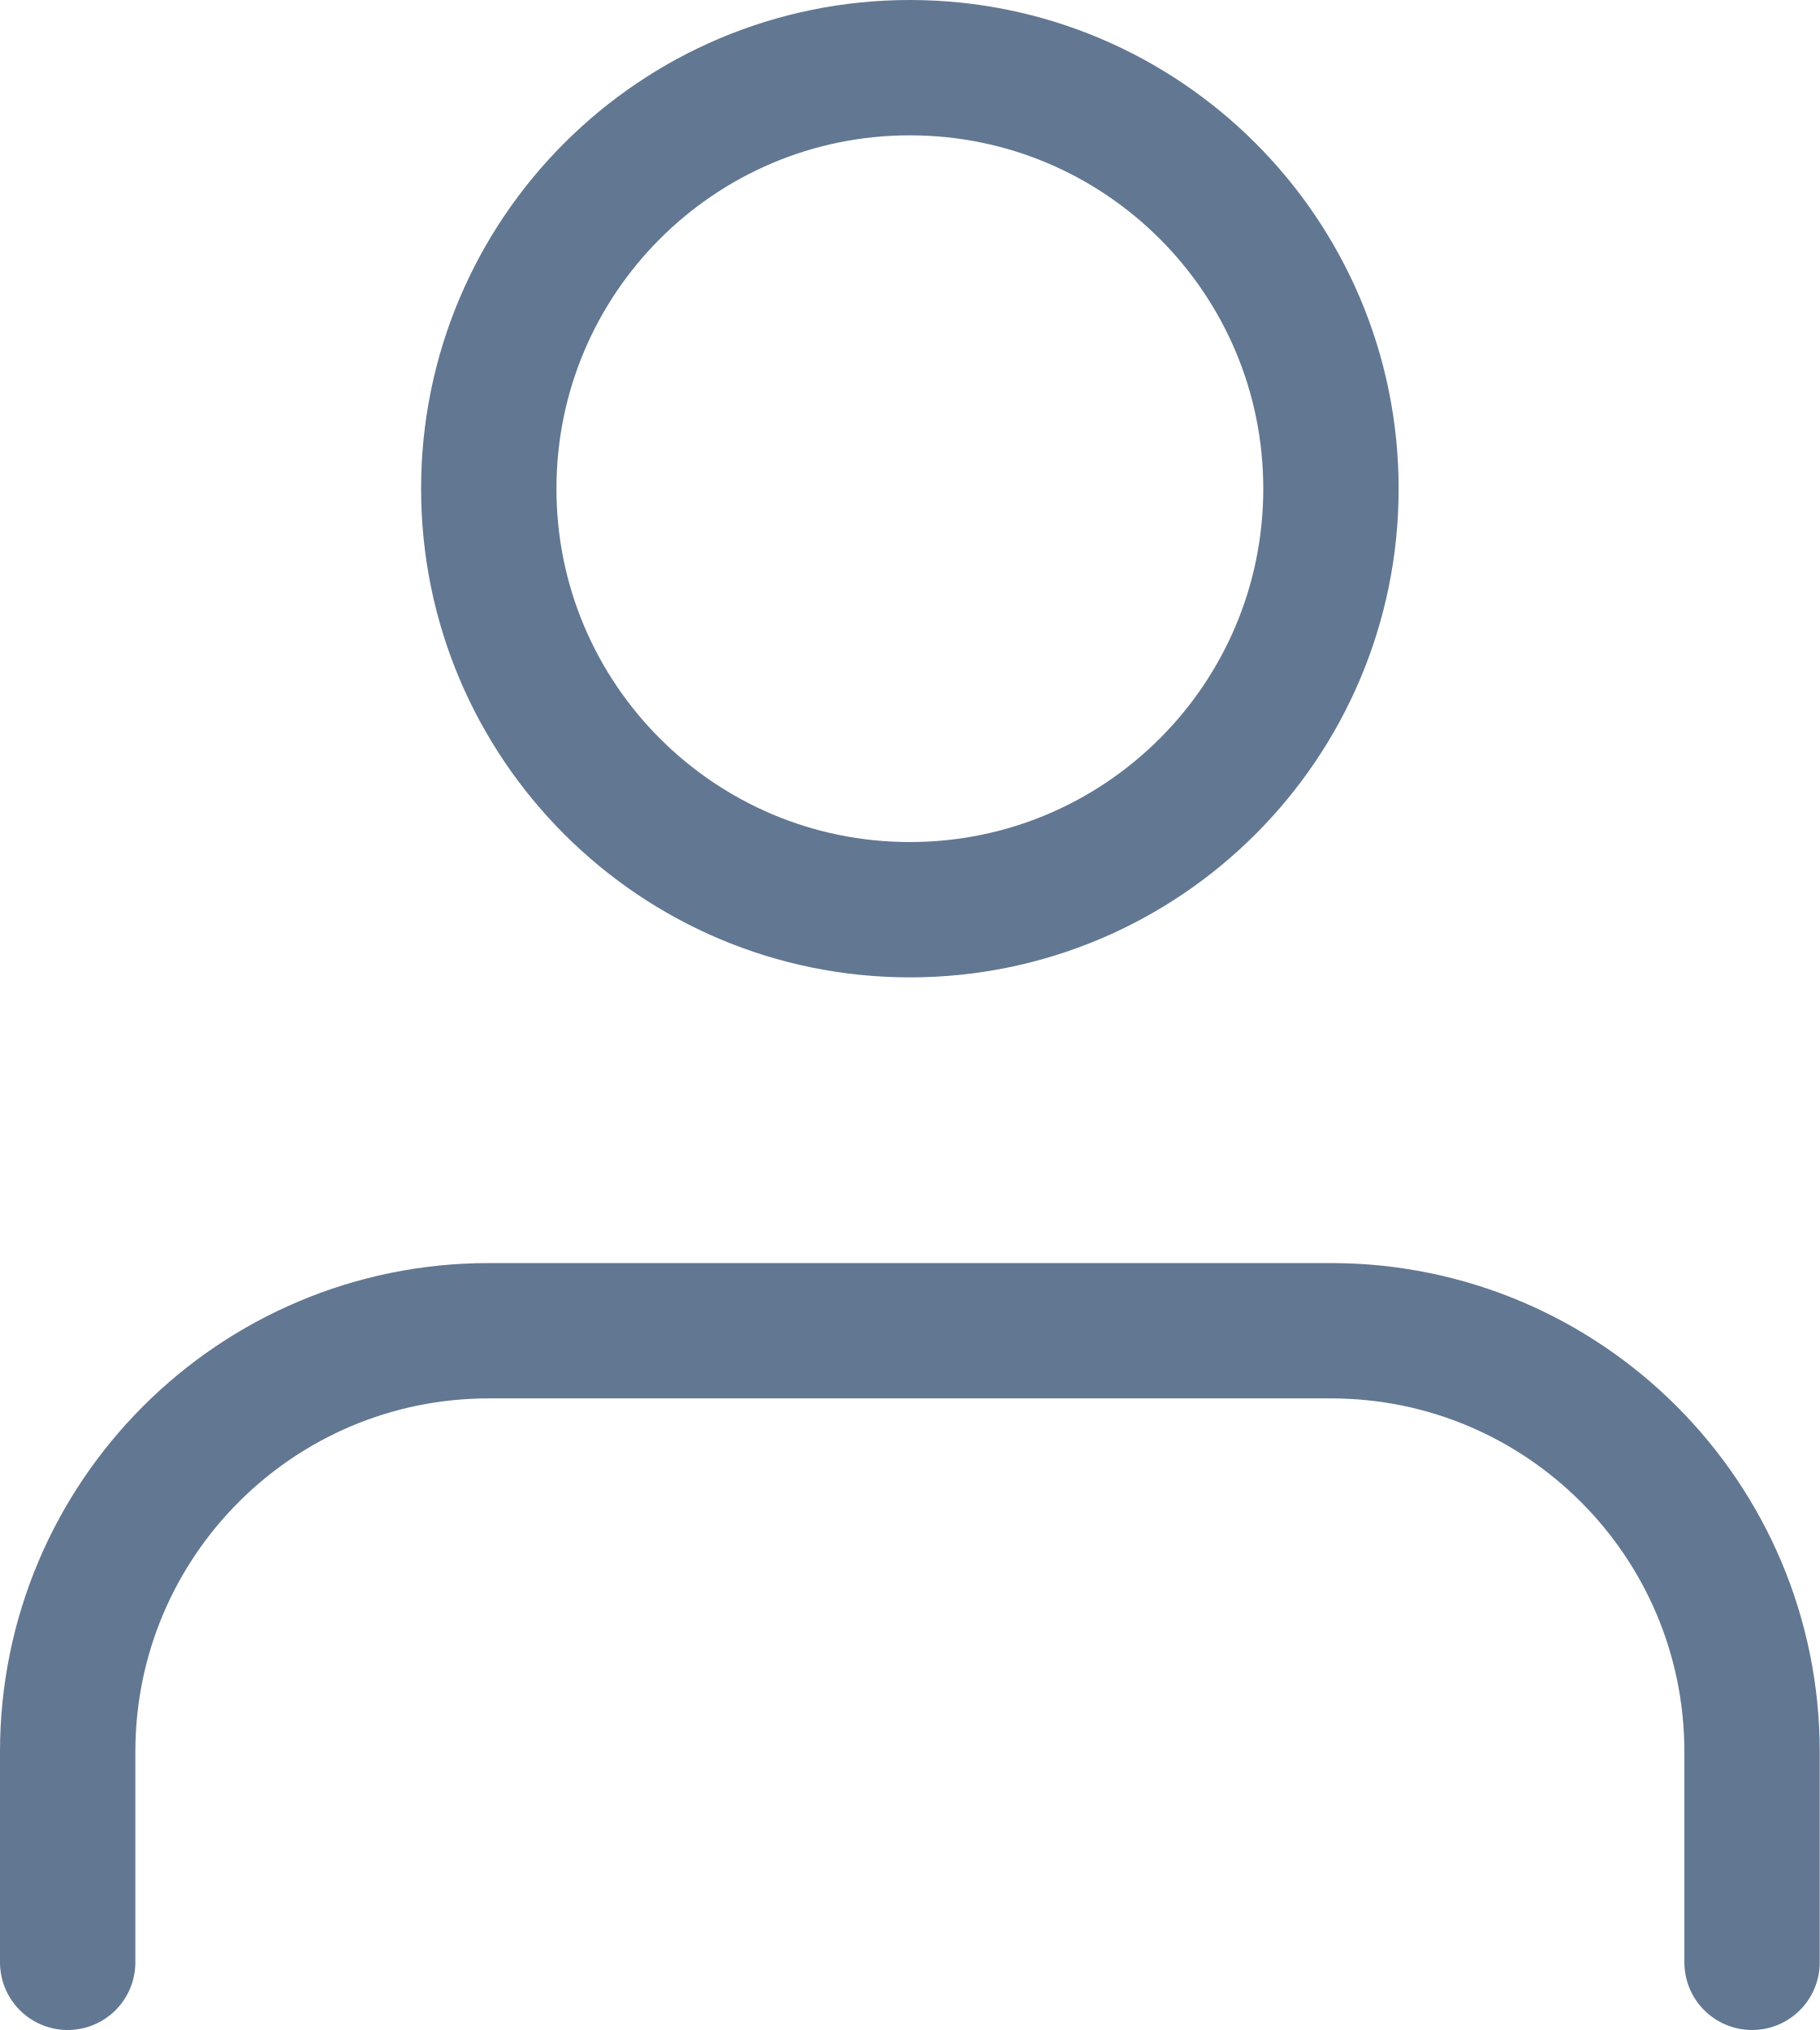
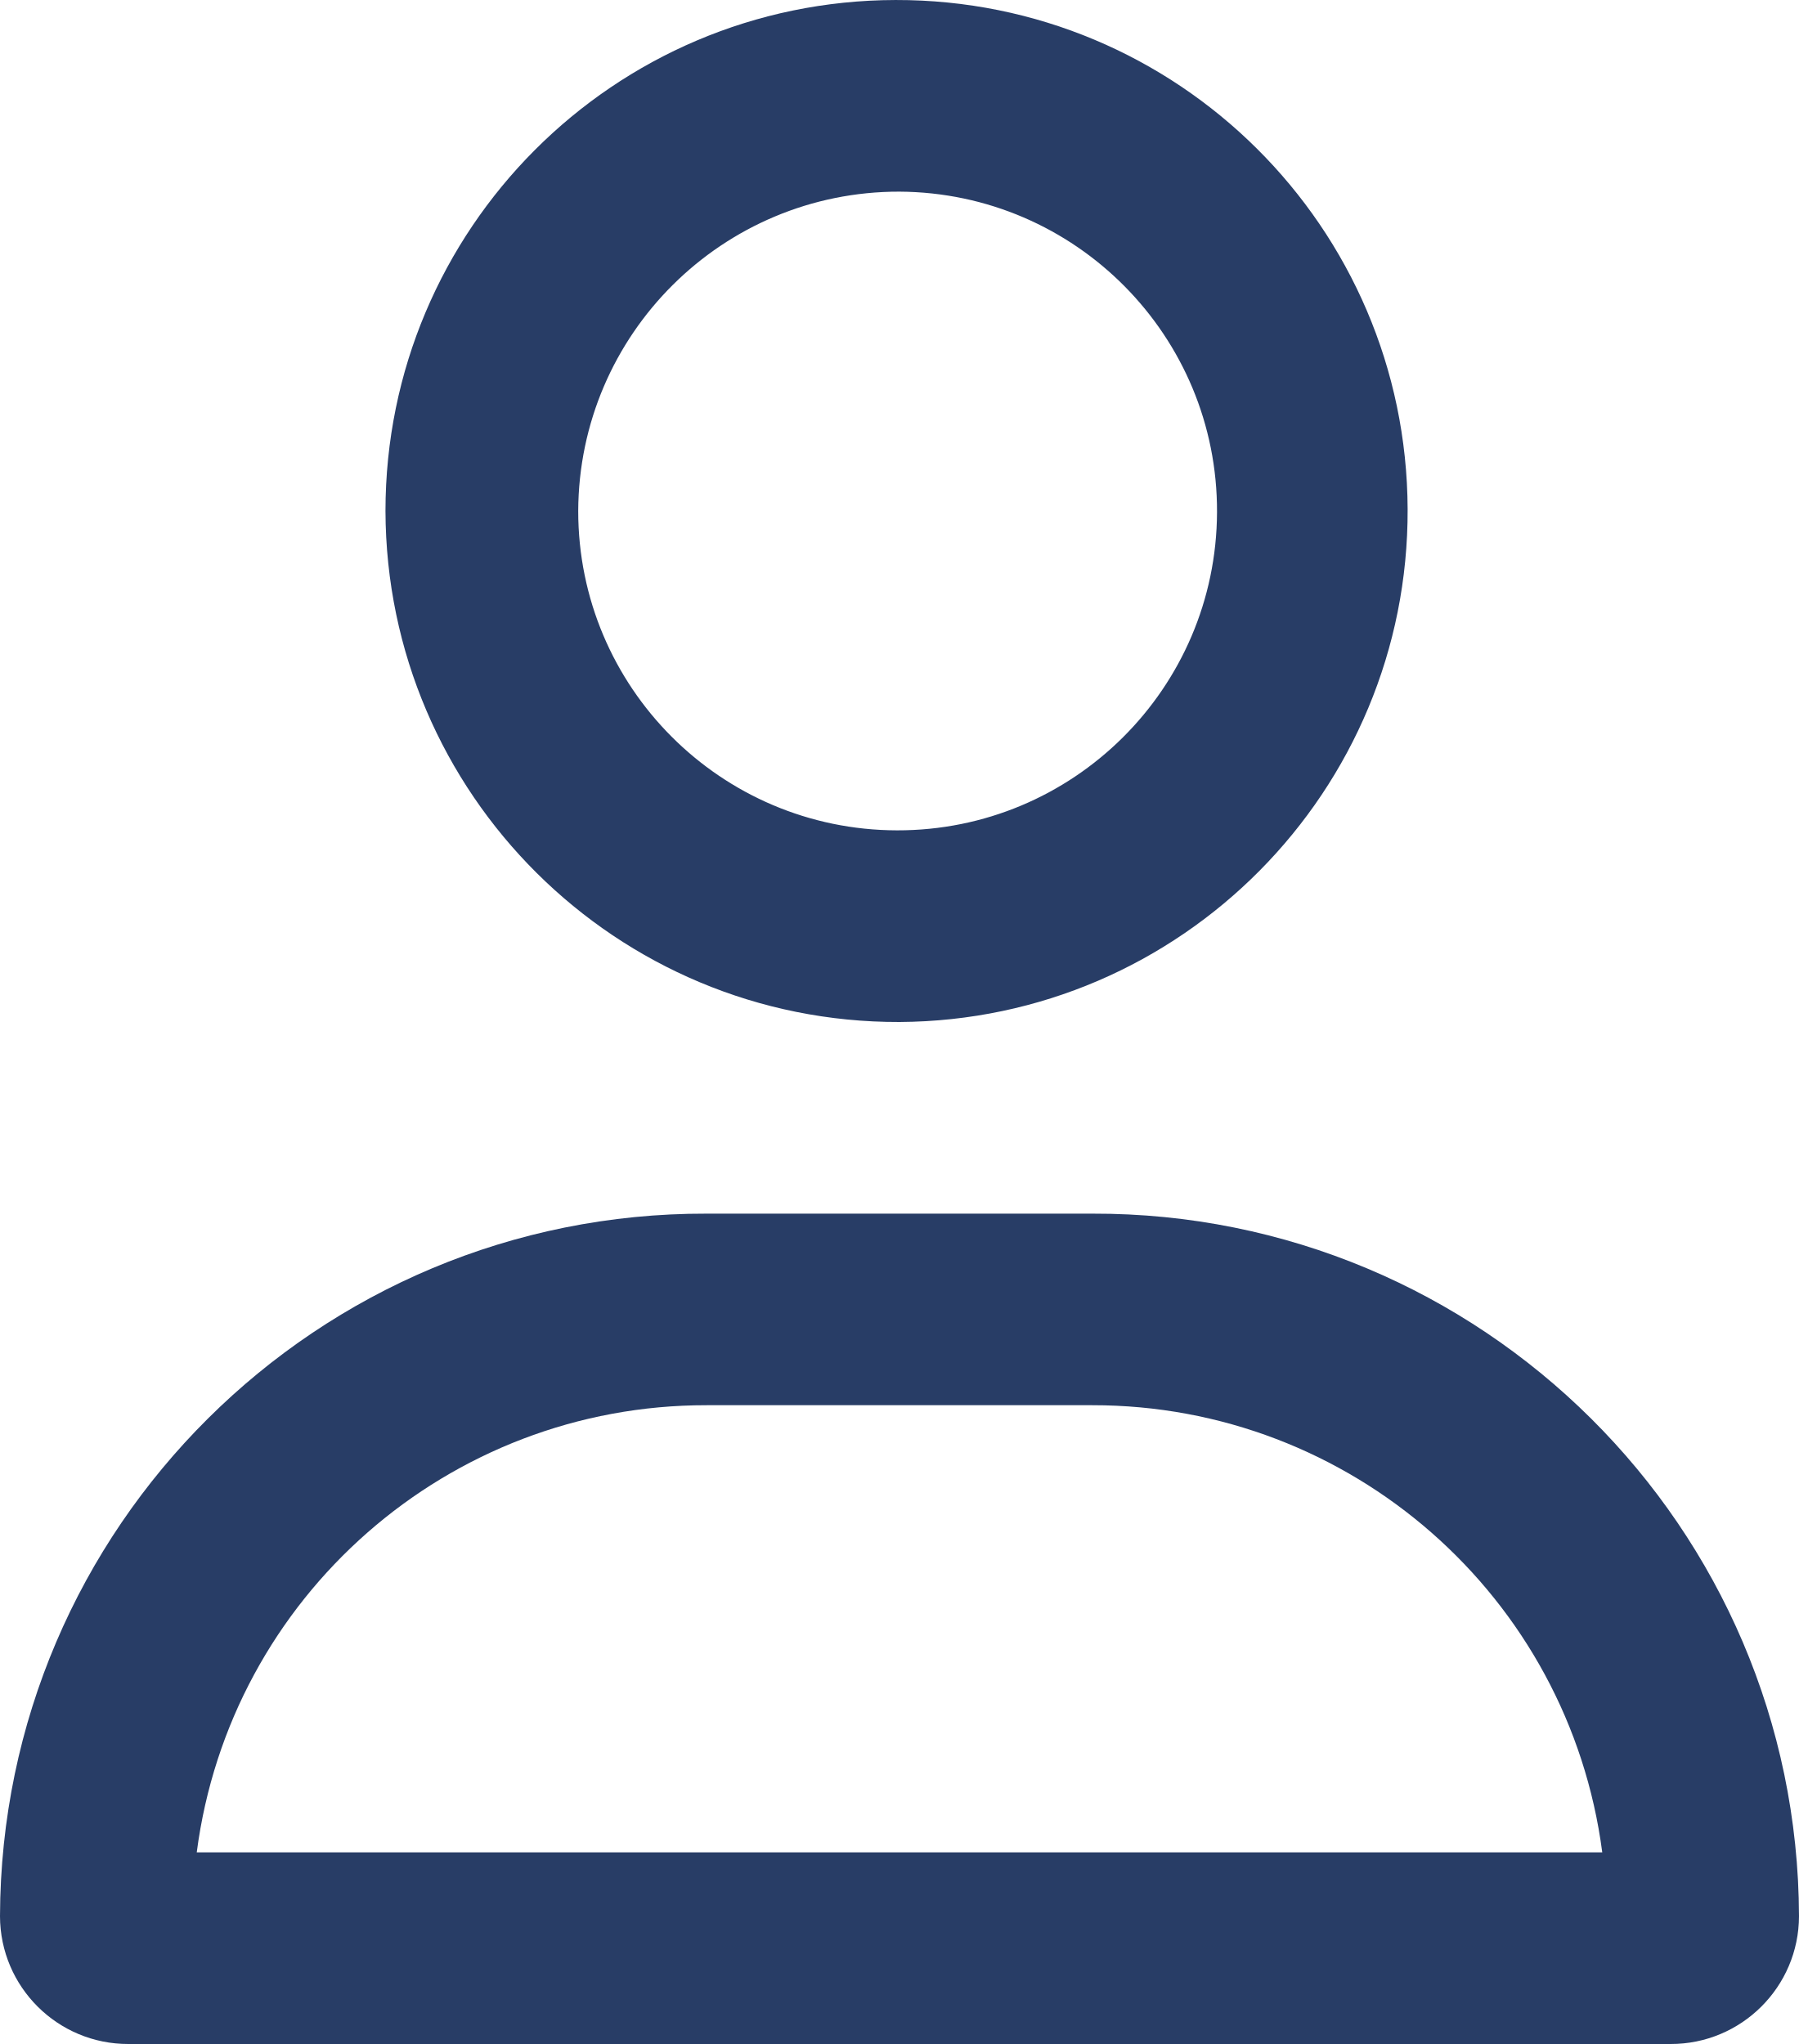
- <svg xmlns="http://www.w3.org/2000/svg" width="13.444" height="15" viewBox="0 0 13.444 15">
-   <g id="Icon_feather-user" data-name="Icon feather-user" transform="translate(-5.5 -4)">
-     <path id="Path_2" data-name="Path 2" d="M18.444,27.167V25.611A3.111,3.111,0,0,0,15.333,22.5H9.111A3.111,3.111,0,0,0,6,25.611v1.556" transform="translate(0 -8.667)" fill="none" stroke="#627792" stroke-linecap="round" stroke-linejoin="round" stroke-width="1" />
-     <path id="Path_3" data-name="Path 3" d="M18.222,7.611A3.111,3.111,0,1,1,15.111,4.5,3.111,3.111,0,0,1,18.222,7.611Z" transform="translate(-2.889)" fill="none" stroke="#627792" stroke-linecap="round" stroke-linejoin="round" stroke-width="1" />
-   </g>
+ <svg xmlns="http://www.w3.org/2000/svg" width="22" height="25" viewBox="0 0 22 25">
+   <path id="user" d="M13.357,14.844H8.643A8.619,8.619,0,0,0,0,23.437,1.567,1.567,0,0,0,1.571,25H20.429A1.567,1.567,0,0,0,22,23.437,8.619,8.619,0,0,0,13.357,14.844ZM2.406,22.656a6.28,6.28,0,0,1,6.237-5.469h4.714a6.283,6.283,0,0,1,6.237,5.469ZM11,12.5A6.25,6.25,0,1,0,4.714,6.25,6.268,6.268,0,0,0,11,12.5ZM11,2.344A3.906,3.906,0,1,1,7.071,6.25,3.922,3.922,0,0,1,11,2.344Z" fill="#283d66" />
</svg>
